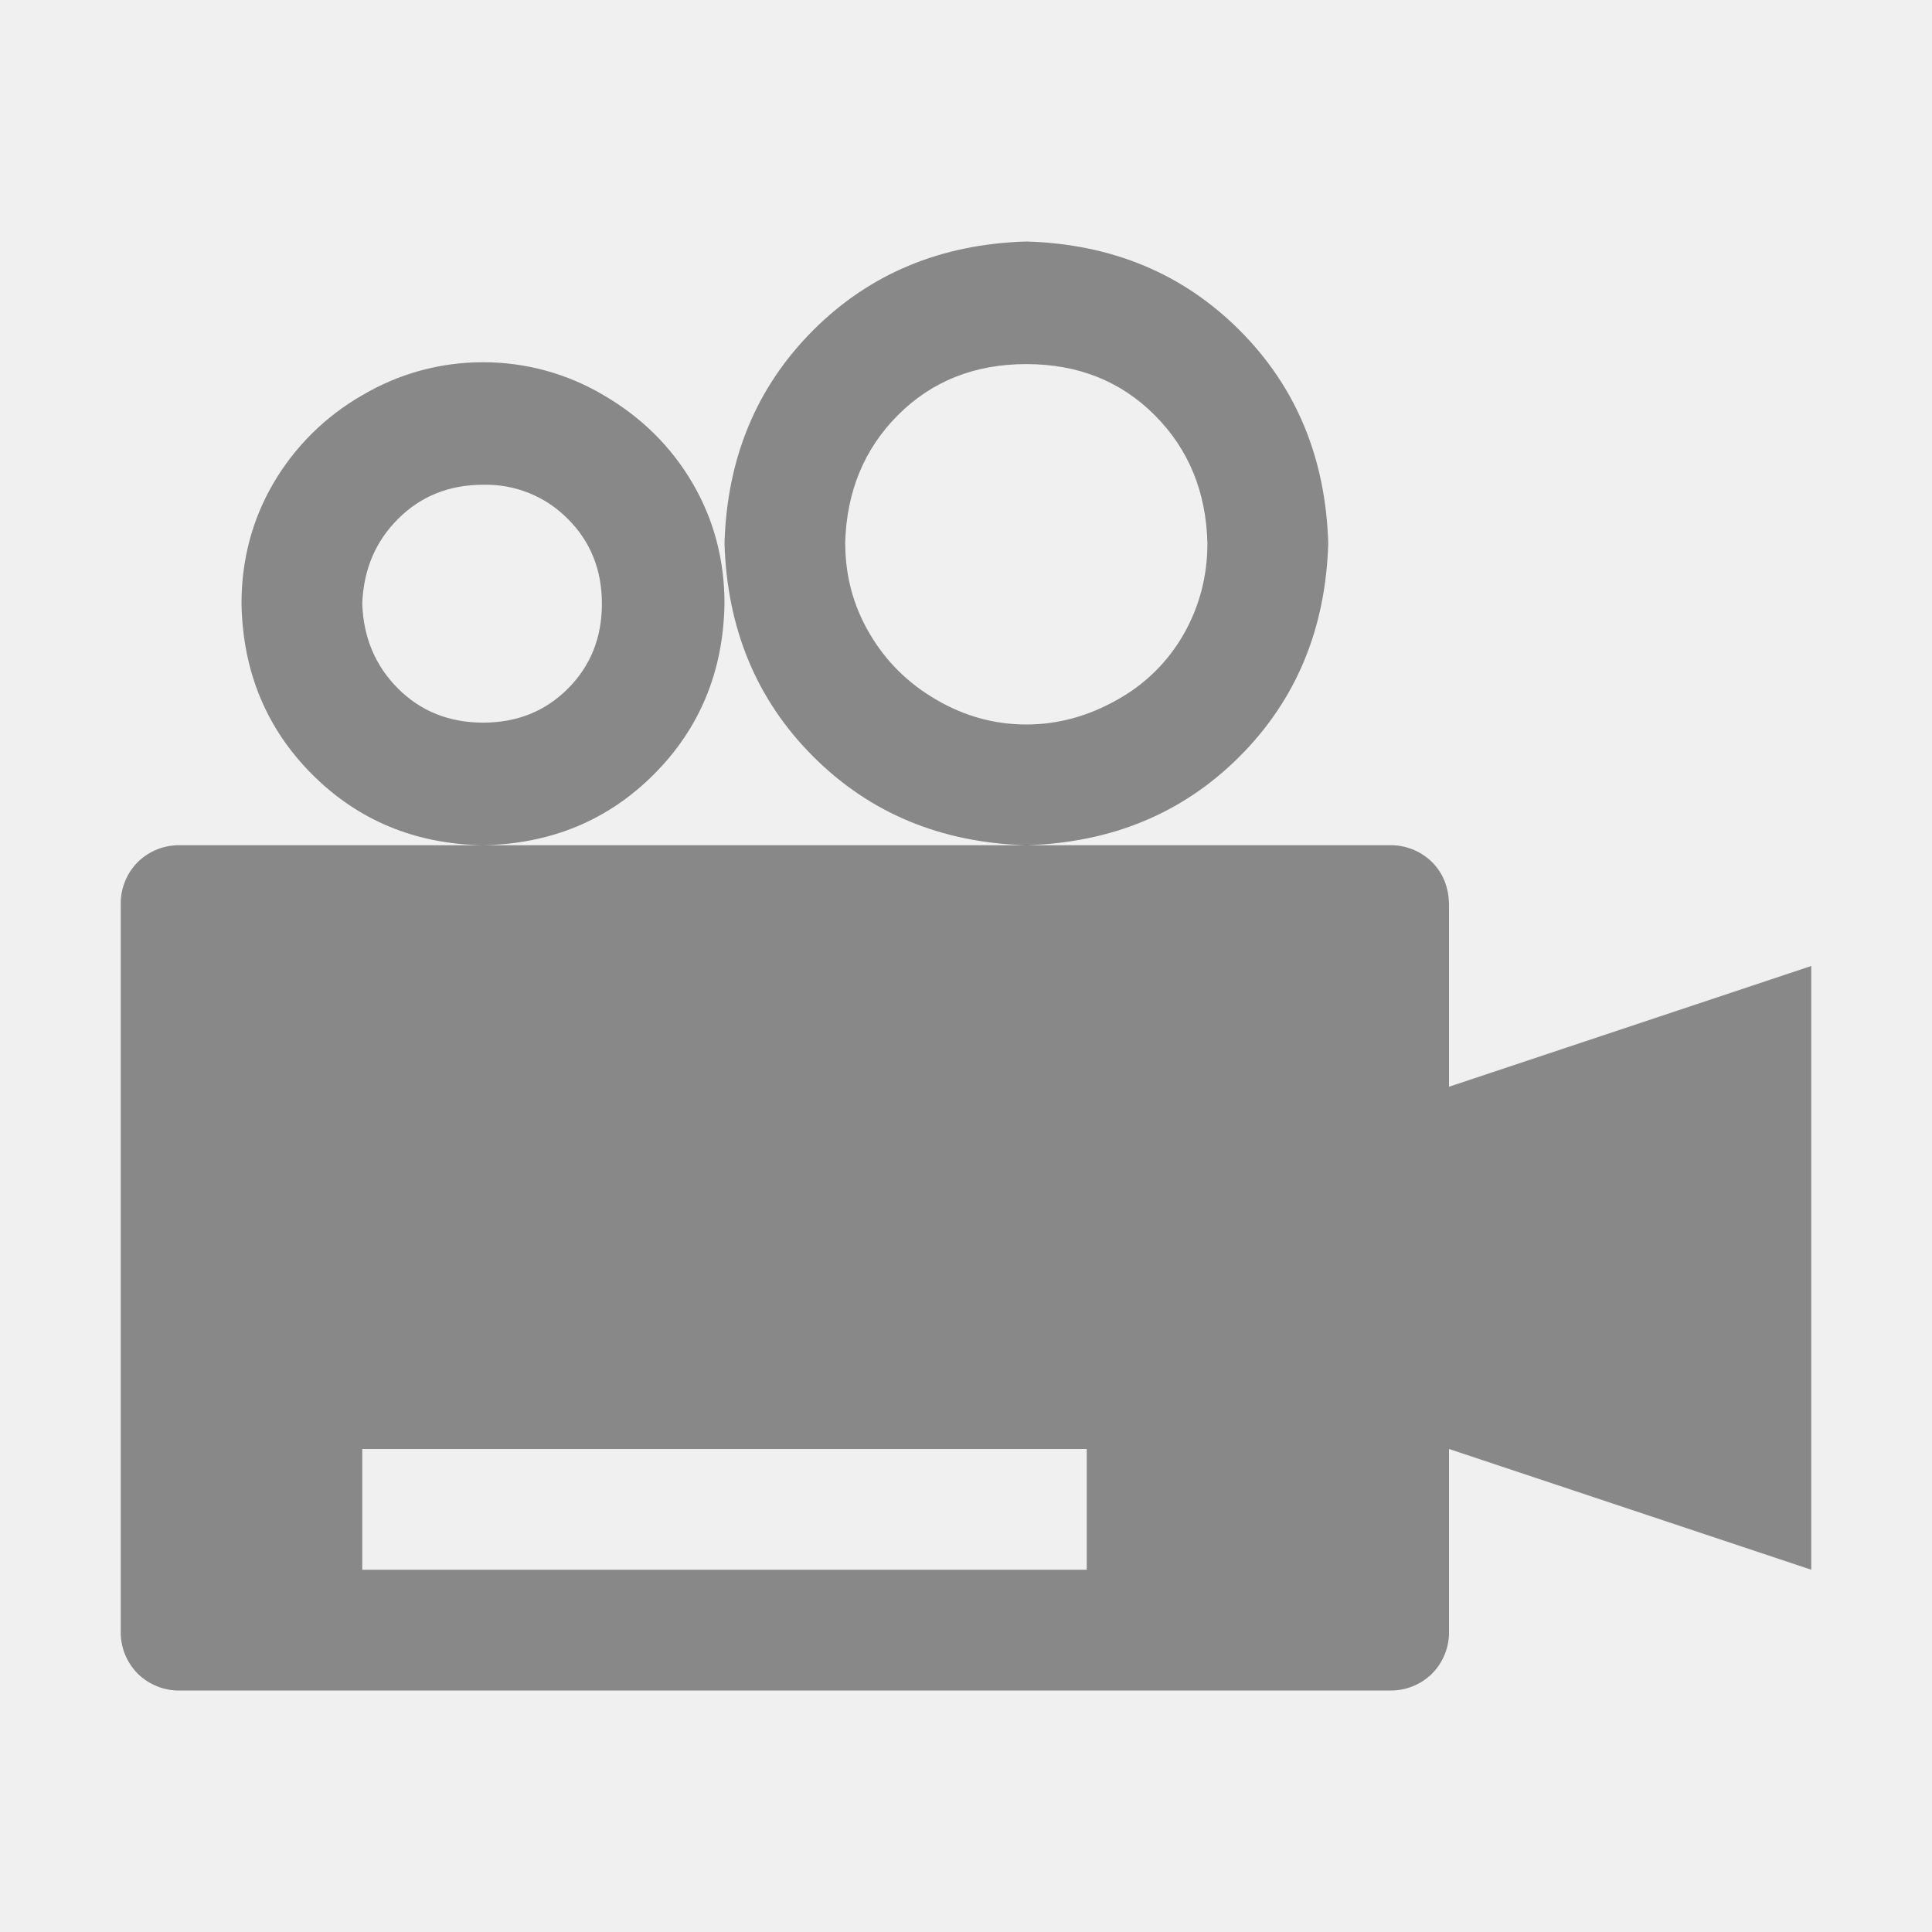
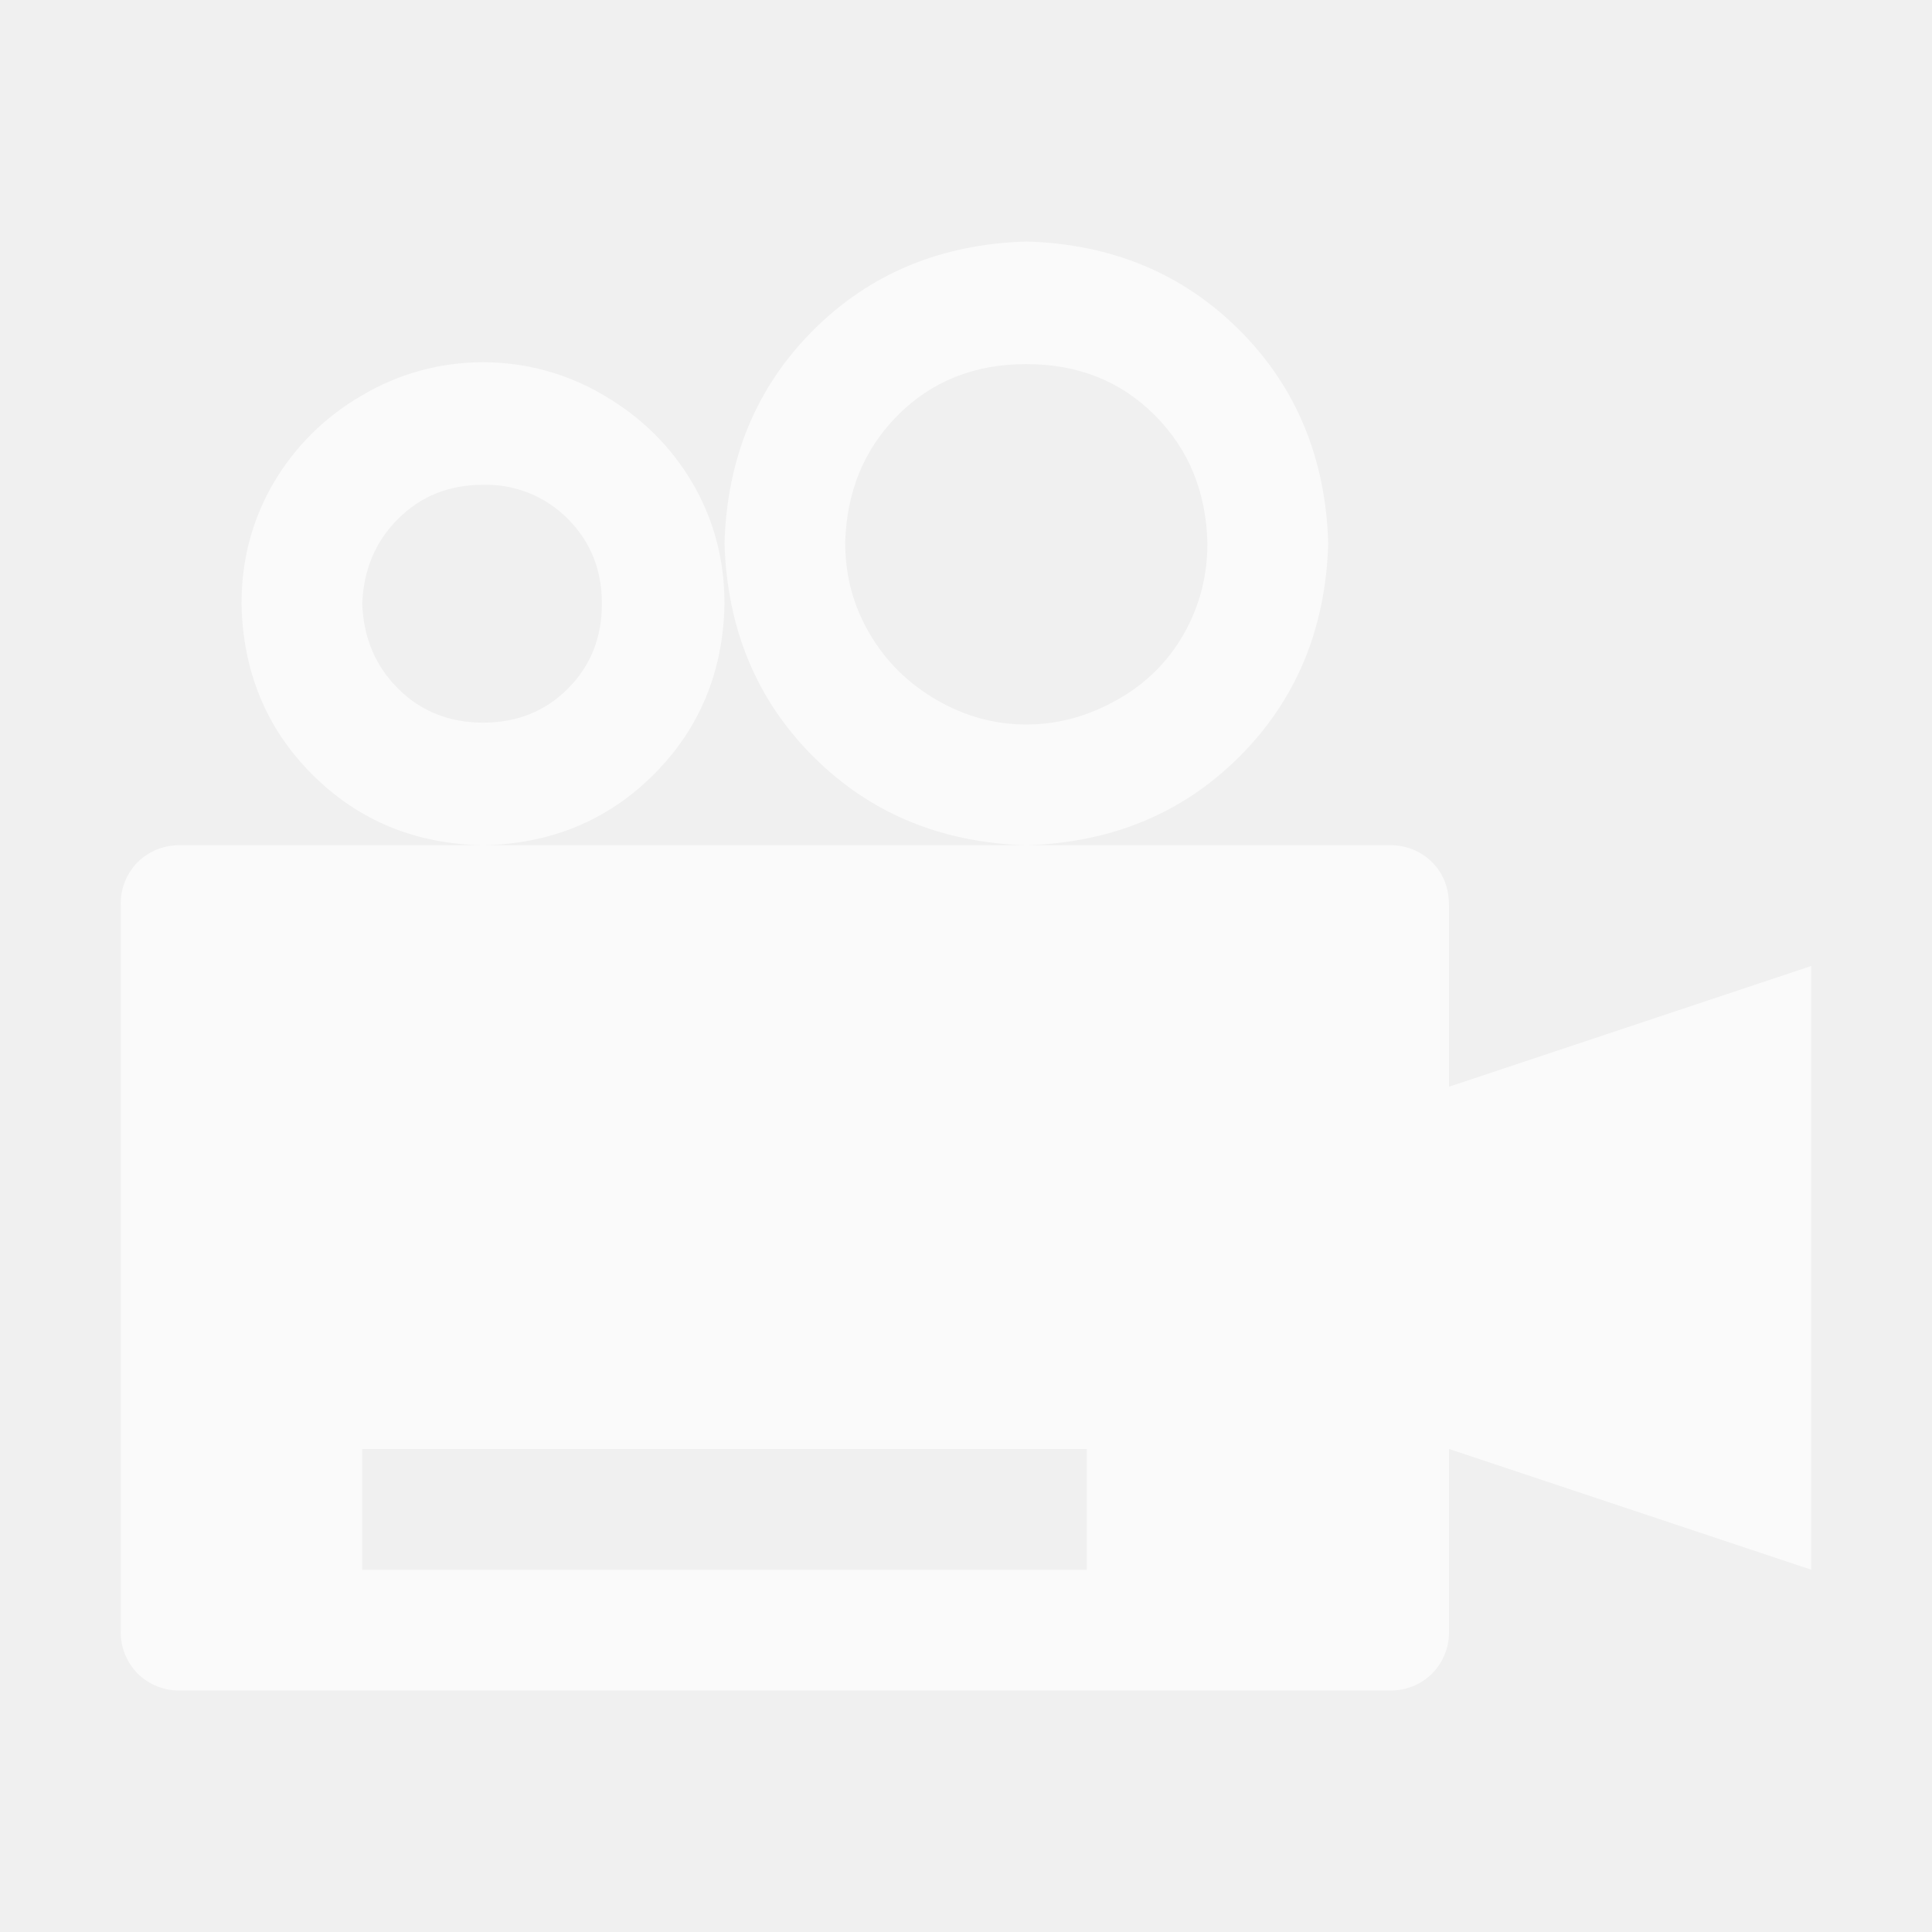
<svg xmlns="http://www.w3.org/2000/svg" t="1702705993347" class="icon" viewBox="0 0 1024 1024" version="1.1" p-id="2908" width="200" height="200">
-   <path d="M768 576l192-64v320L768 768v96a31.147 31.147 0 0 1-8.96 23.04 31.147 31.147 0 0 1-23.04 8.96h-640a31.147 31.147 0 0 1-23.04-8.96 31.147 31.147 0 0 1-8.96-23.04v-384a31.147 31.147 0 0 1 8.96-23.04 31.147 31.147 0 0 1 23.04-8.96h640a31.147 31.147 0 0 1 23.04 8.96c5.973 6.016 8.96 13.696 8.96 23.04v96zM192 768v64h384V768h-384zM384 288c1.323-45.312 17.024-82.987 47.019-112.981 29.995-29.995 67.669-45.653 112.981-47.019 45.312 1.323 82.987 17.024 112.981 47.019 29.995 29.995 45.653 67.669 47.019 112.981-1.365 45.312-17.024 82.987-47.019 112.981-29.995 29.995-67.669 45.653-112.981 47.019-45.312-1.323-82.987-17.024-112.981-47.019C401.024 370.987 385.365 333.312 384 288z m64 0c0 17.365 4.352 33.365 13.013 48 8.619 14.677 20.48 26.325 35.456 34.987 15.019 8.704 30.848 13.013 47.488 13.013s32.683-4.352 48-13.013a91.307 91.307 0 0 0 35.499-34.987c8.32-14.72 12.501-30.72 12.501-48-0.64-27.307-9.984-50.005-27.989-68.011-18.005-18.005-40.661-27.008-68.011-27.008-27.307 0-50.005 9.003-68.011 27.008-17.963 18.005-27.307 40.704-27.989 68.011h0.043zM128 320c0-23.339 5.675-44.672 16.981-64A128.299 128.299 0 0 1 192 209.493 125.013 125.013 0 0 1 256 192a125.013 125.013 0 0 1 64 17.493c20.011 11.691 35.669 27.179 47.019 46.507 11.307 19.328 16.981 40.661 16.981 64-0.64 36.011-13.184 66.176-37.504 90.496-24.32 24.32-54.528 36.821-90.496 37.504-36.011-0.64-66.176-13.184-90.496-37.504-24.32-24.32-36.821-54.528-37.504-90.496z m64 0c0.64 18.005 6.997 33.024 19.029 45.013 11.989 11.947 27.008 17.963 44.971 18.005 17.963 0 32.981-5.973 44.971-18.005 12.032-12.032 18.048-27.051 18.048-45.013 0-17.963-6.016-32.939-18.048-44.971A60.885 60.885 0 0 0 256 256.939c-17.963 0-32.981 6.059-44.971 18.048-12.032 11.947-18.347 26.965-19.029 44.971z" fill="#515151" fill-opacity=".65" p-id="2909" />
+   <path d="M768 576l192-64v320L768 768v96a31.147 31.147 0 0 1-8.96 23.04 31.147 31.147 0 0 1-23.04 8.96h-640a31.147 31.147 0 0 1-23.04-8.96 31.147 31.147 0 0 1-8.96-23.04v-384a31.147 31.147 0 0 1 8.96-23.04 31.147 31.147 0 0 1 23.04-8.96h640a31.147 31.147 0 0 1 23.04 8.96c5.973 6.016 8.96 13.696 8.96 23.04v96zM192 768v64h384V768h-384zM384 288c1.323-45.312 17.024-82.987 47.019-112.981 29.995-29.995 67.669-45.653 112.981-47.019 45.312 1.323 82.987 17.024 112.981 47.019 29.995 29.995 45.653 67.669 47.019 112.981-1.365 45.312-17.024 82.987-47.019 112.981-29.995 29.995-67.669 45.653-112.981 47.019-45.312-1.323-82.987-17.024-112.981-47.019C401.024 370.987 385.365 333.312 384 288z m64 0c0 17.365 4.352 33.365 13.013 48 8.619 14.677 20.48 26.325 35.456 34.987 15.019 8.704 30.848 13.013 47.488 13.013s32.683-4.352 48-13.013a91.307 91.307 0 0 0 35.499-34.987c8.32-14.72 12.501-30.72 12.501-48-0.64-27.307-9.984-50.005-27.989-68.011-18.005-18.005-40.661-27.008-68.011-27.008-27.307 0-50.005 9.003-68.011 27.008-17.963 18.005-27.307 40.704-27.989 68.011h0.043zM128 320c0-23.339 5.675-44.672 16.981-64A128.299 128.299 0 0 1 192 209.493 125.013 125.013 0 0 1 256 192a125.013 125.013 0 0 1 64 17.493c20.011 11.691 35.669 27.179 47.019 46.507 11.307 19.328 16.981 40.661 16.981 64-0.64 36.011-13.184 66.176-37.504 90.496-24.32 24.32-54.528 36.821-90.496 37.504-36.011-0.64-66.176-13.184-90.496-37.504-24.32-24.32-36.821-54.528-37.504-90.496z m64 0c0.64 18.005 6.997 33.024 19.029 45.013 11.989 11.947 27.008 17.963 44.971 18.005 17.963 0 32.981-5.973 44.971-18.005 12.032-12.032 18.048-27.051 18.048-45.013 0-17.963-6.016-32.939-18.048-44.971A60.885 60.885 0 0 0 256 256.939c-17.963 0-32.981 6.059-44.971 18.048-12.032 11.947-18.347 26.965-19.029 44.971z" fill="white" fill-opacity=".65" p-id="2909" />
</svg>
